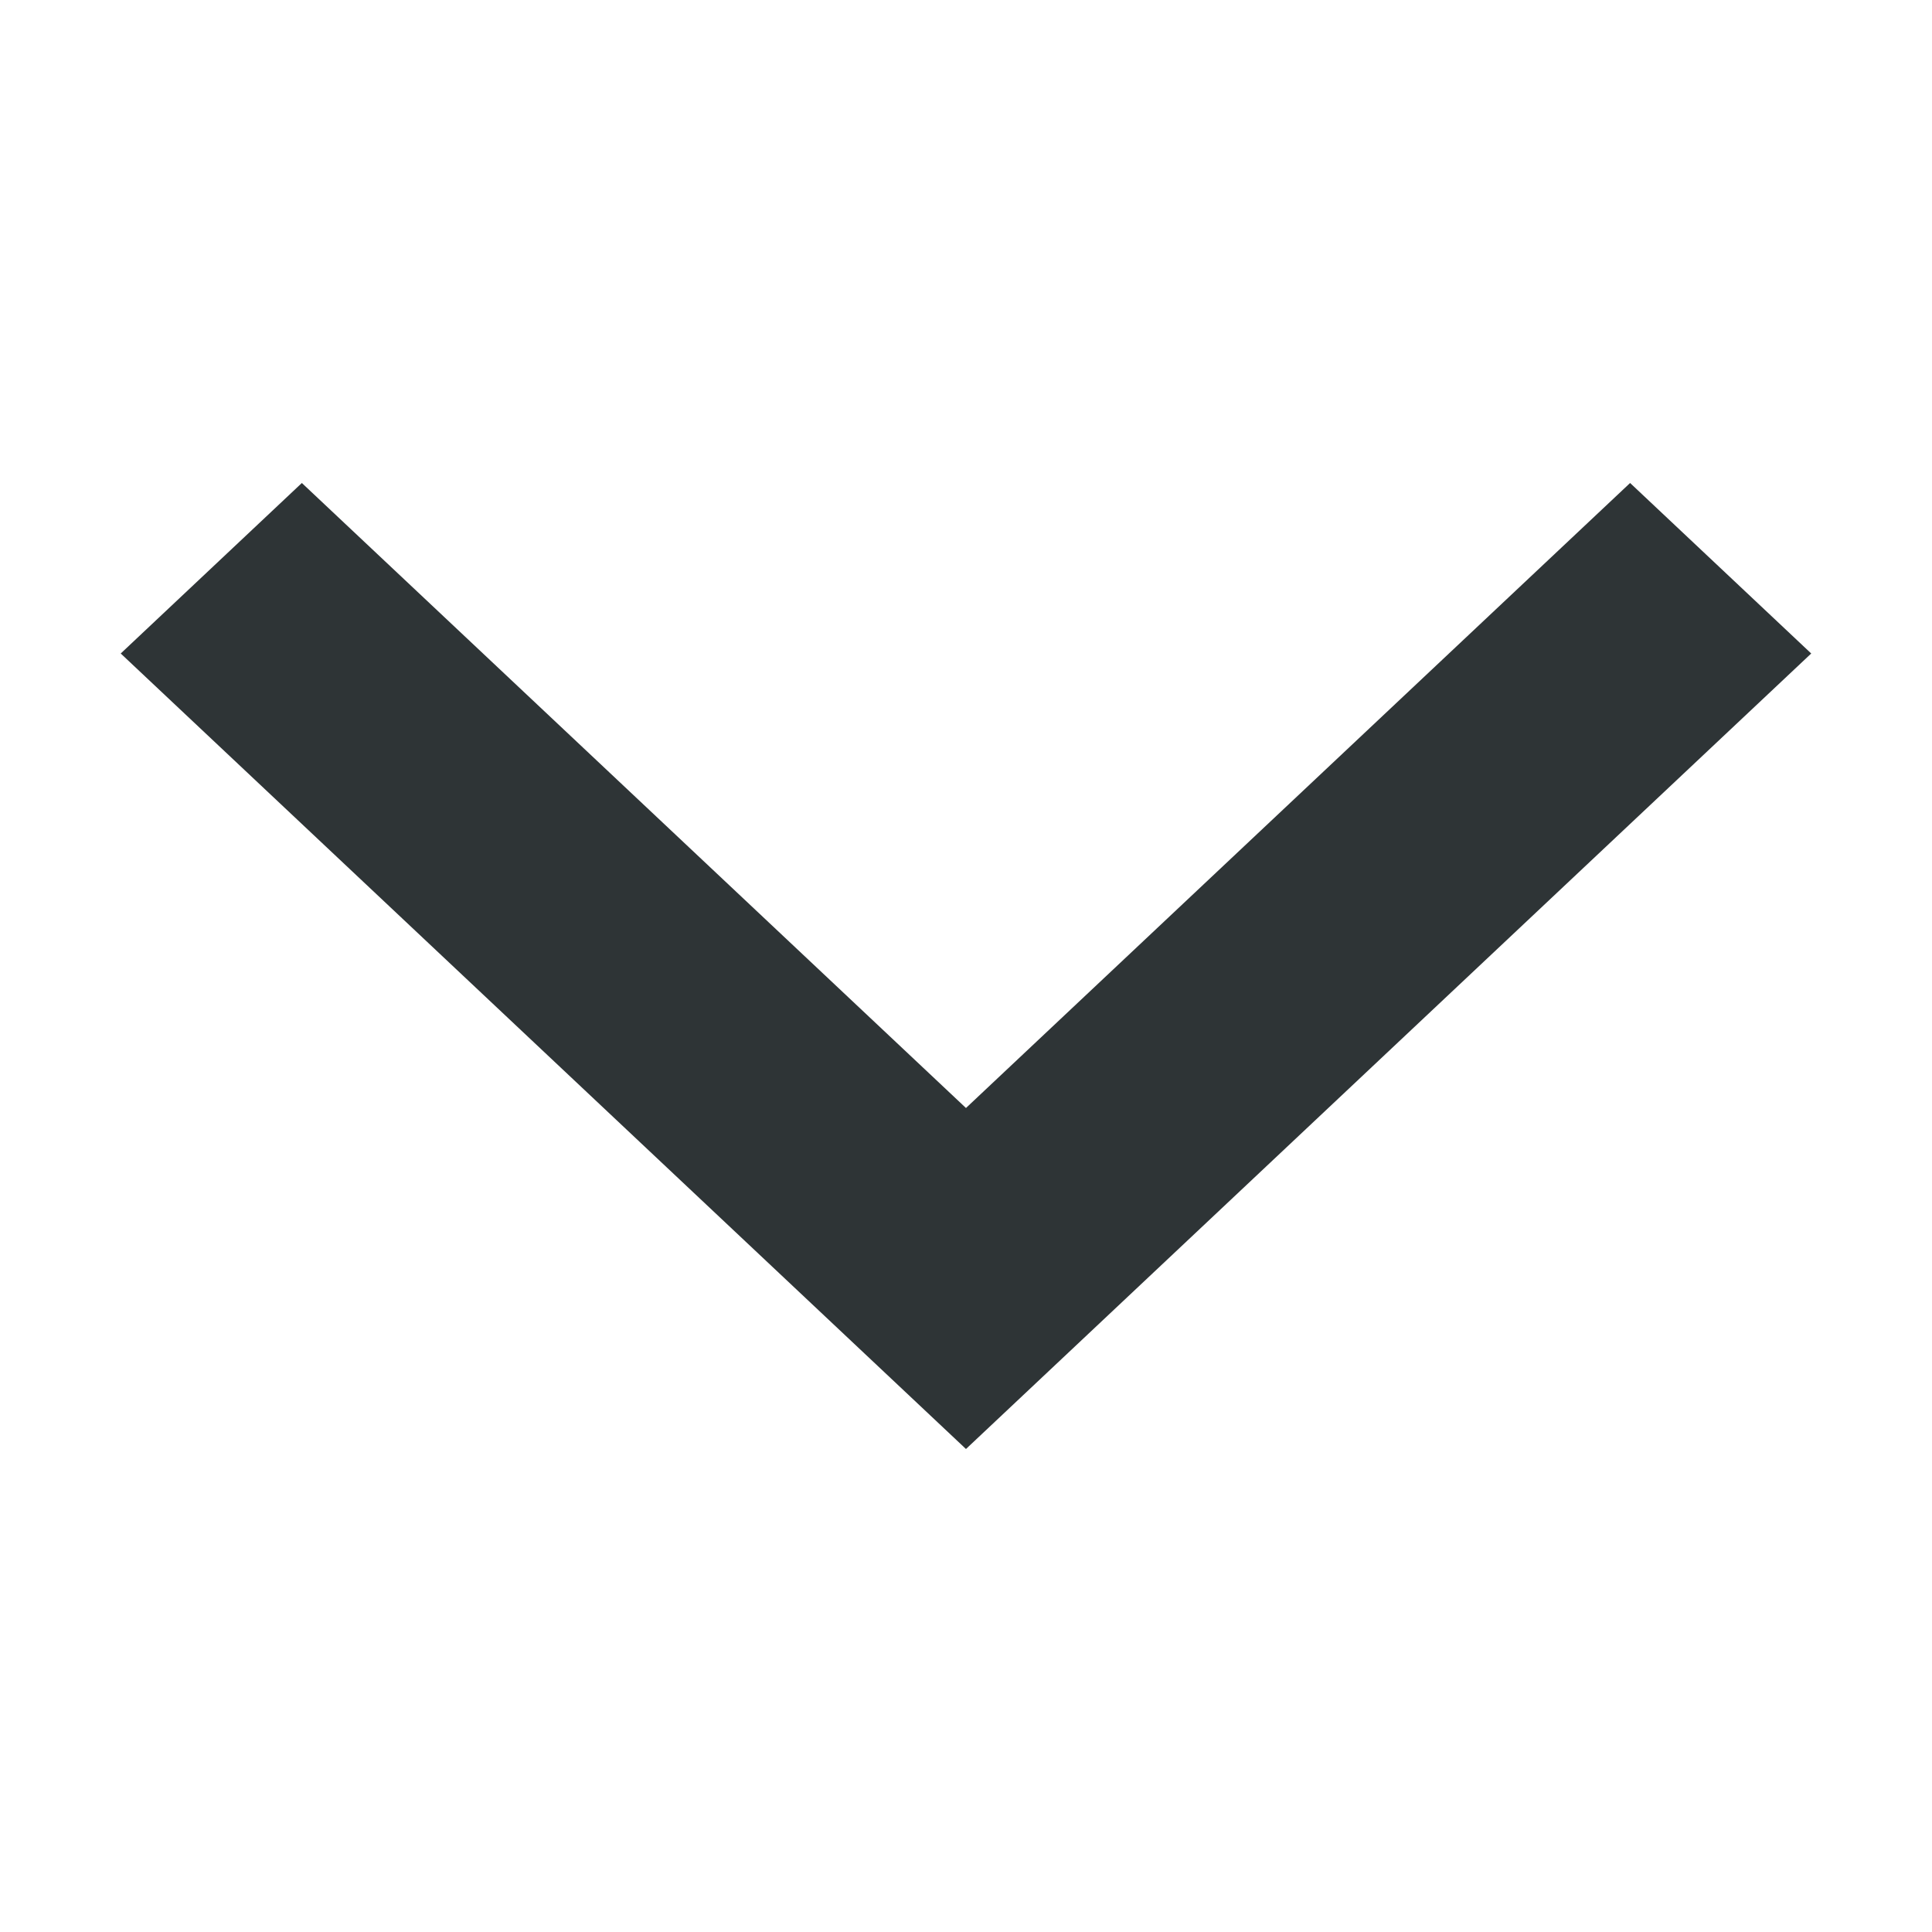
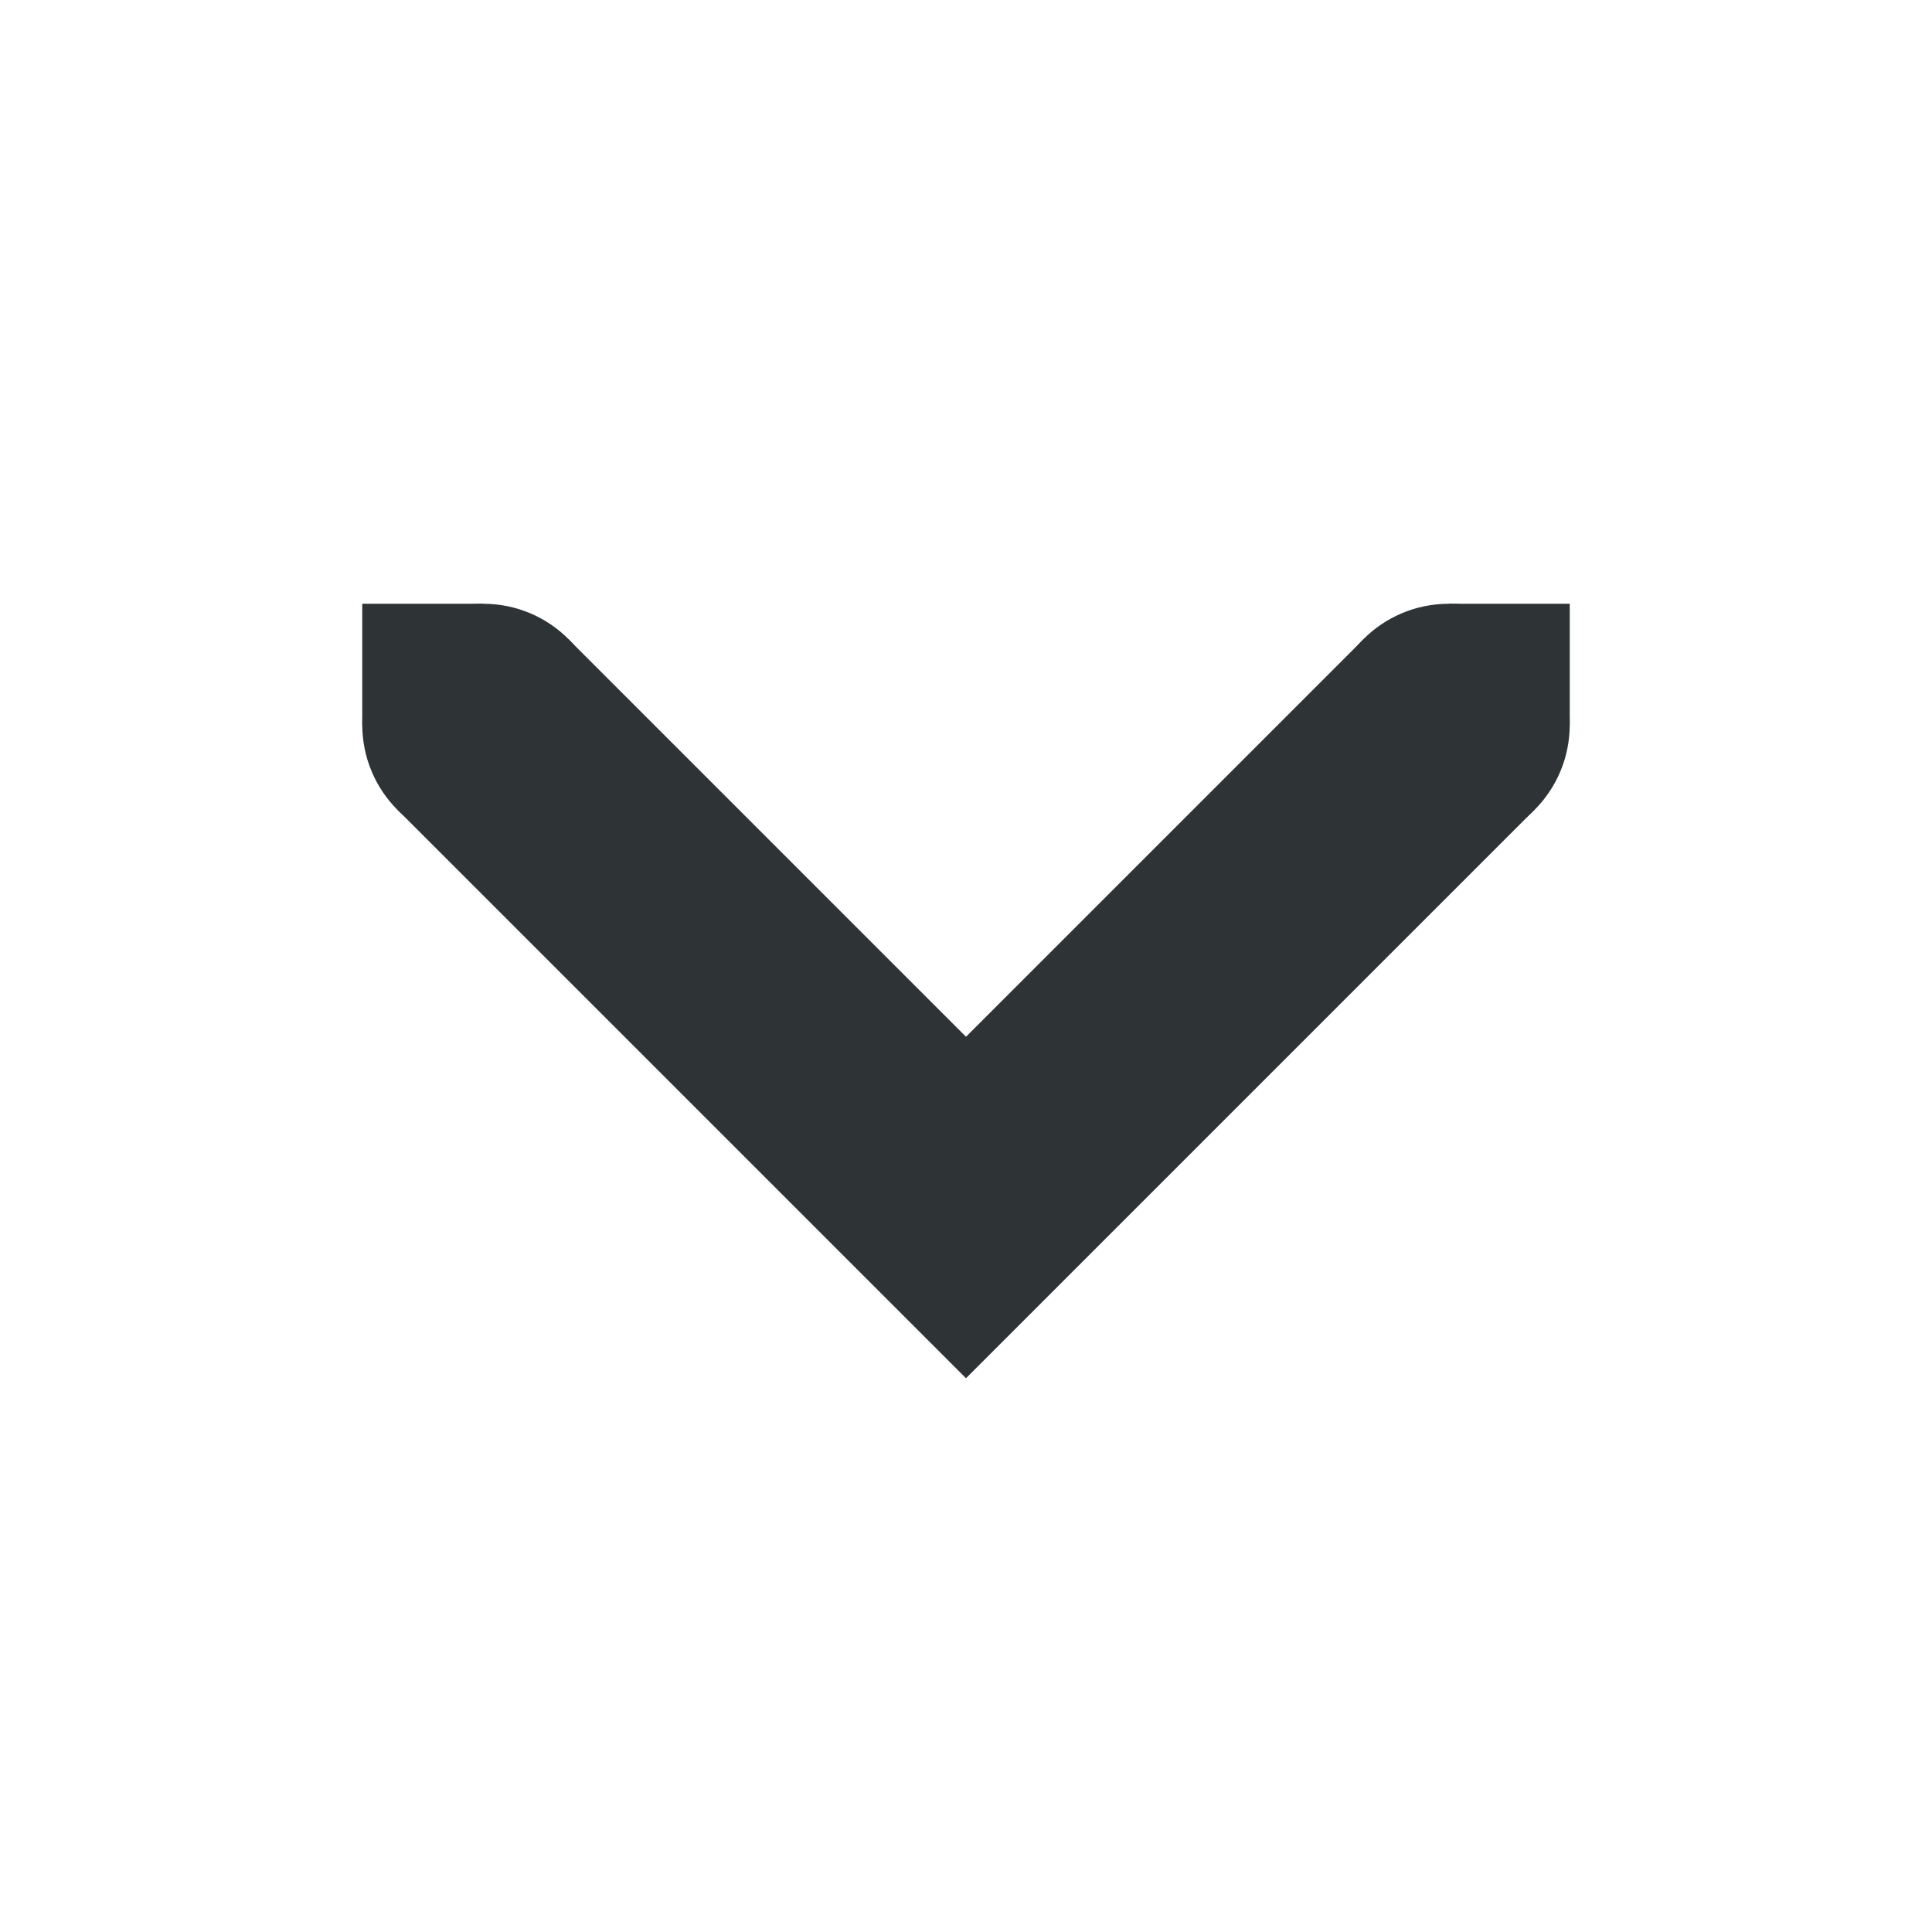
- <svg xmlns="http://www.w3.org/2000/svg" xmlns:ns1="http://www.openswatchbook.org/uri/2009/osb" style="enable-background:new" id="svg2" width="16" version="1.1" height="16">
-   <defs id="defs7386">
-     <linearGradient ns1:paint="solid" id="linearGradient5606">
-       <stop id="stop5608" />
-     </linearGradient>
-   </defs>
-   <g transform="translate(-361.0002,-13.00002)" id="layer12">
-     <path style="fill:#2e3436;fill-opacity:1;stroke-width:0.485" id="path5873" d="m 362,18.412 1.5,-1.412 5.5,5.176 5.5,-5.176 1.5,1.412 -7,6.588 z" />
+ <svg xmlns="http://www.w3.org/2000/svg" id="svg10" version="1.1" height="16" width="16">
+   <defs id="defs14" />
+   <g id="g8" fill="#2e3436" color="#000">
+     <path id="path2" overflow="visible" font-family="sans-serif" font-weight="400" style="line-height:normal;font-variant-ligatures:normal;font-variant-position:normal;font-variant-caps:normal;font-variant-numeric:normal;font-variant-alternates:normal;font-feature-settings:normal;text-indent:0;text-align:start;text-decoration-line:none;text-decoration-style:solid;text-decoration-color:#000;text-transform:none;text-orientation:mixed;white-space:normal;shape-padding:0;isolation:auto;mix-blend-mode:normal;solid-color:#000;solid-opacity:1;marker:none" d="M4.707 5.293L3.293 6.707 8 11.414l4.707-4.707-1.414-1.414L8 8.586z" />
+     <path id="path4" overflow="visible" style="marker:none" d="M12 6V5h1v1zM3 6V5h1v1z" />
+     <path id="path6" overflow="visible" style="marker:none" d="M3 6c0-.554.446-1 1-1s1 .446 1 1-.446 1-1 1-1-.446-1-1zM11 6c0-.554.446-1 1-1s1 .446 1 1-.446 1-1 1-1-.446-1-1z" />
  </g>
</svg>
